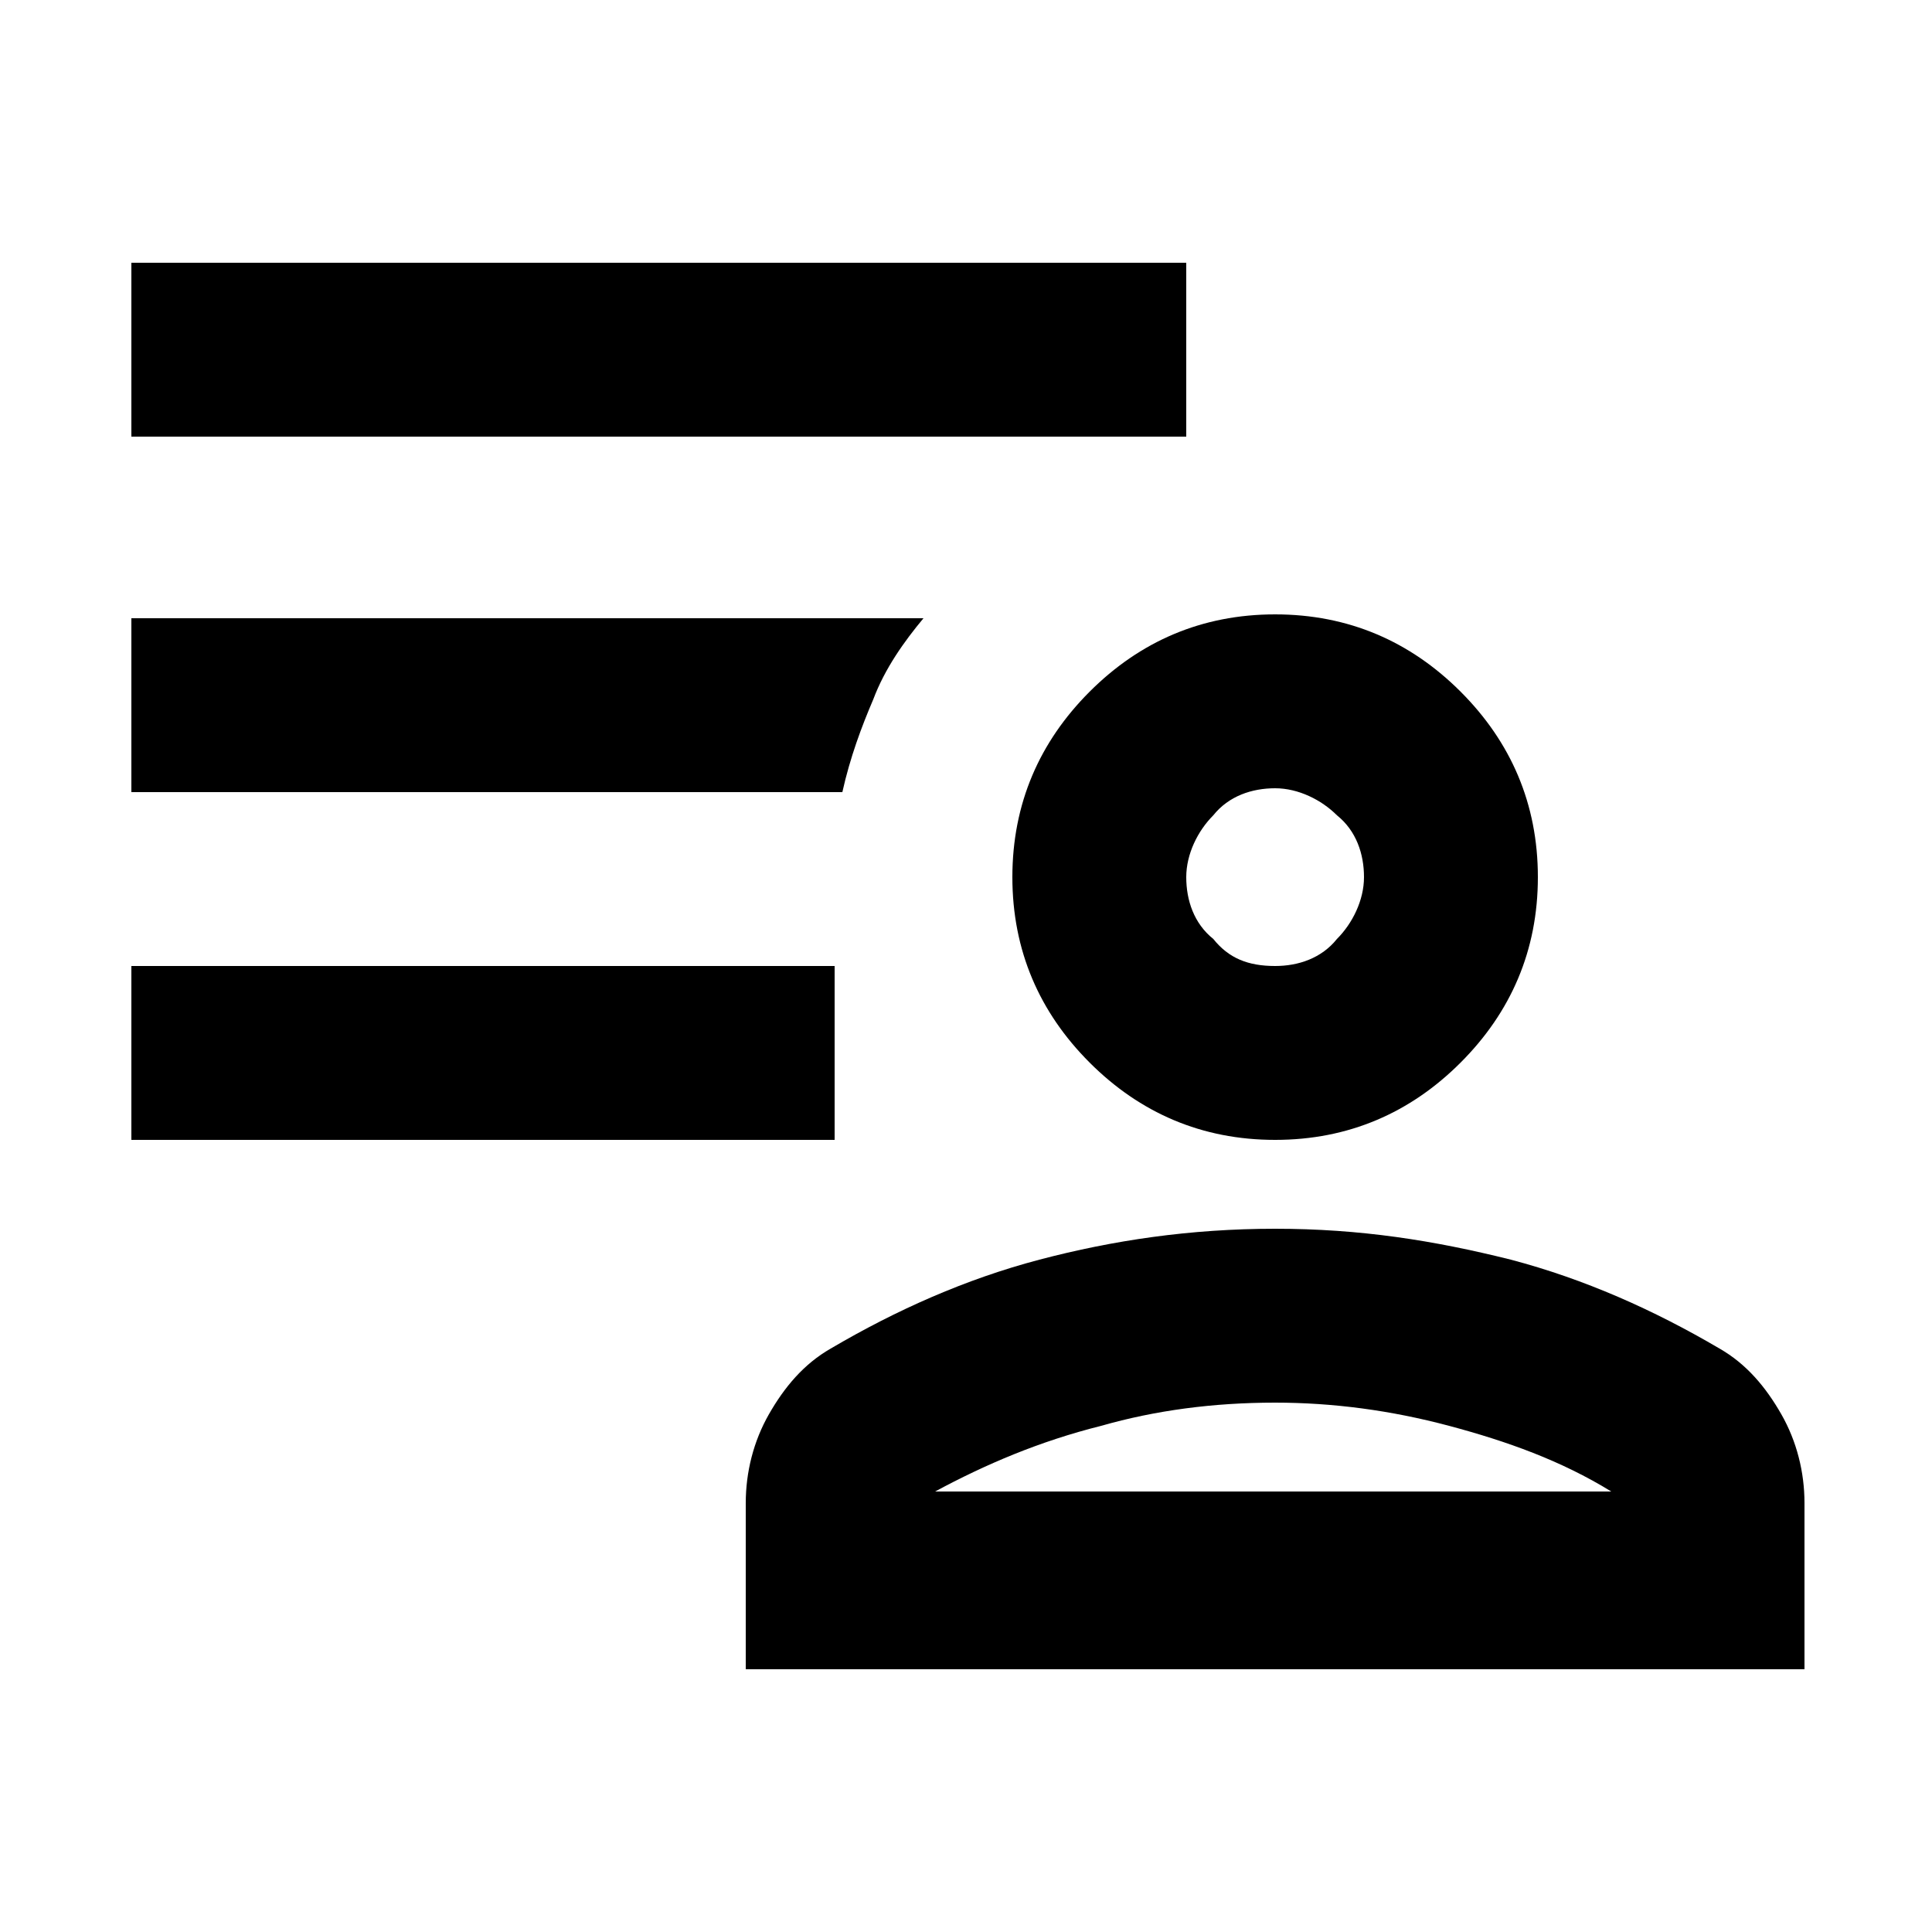
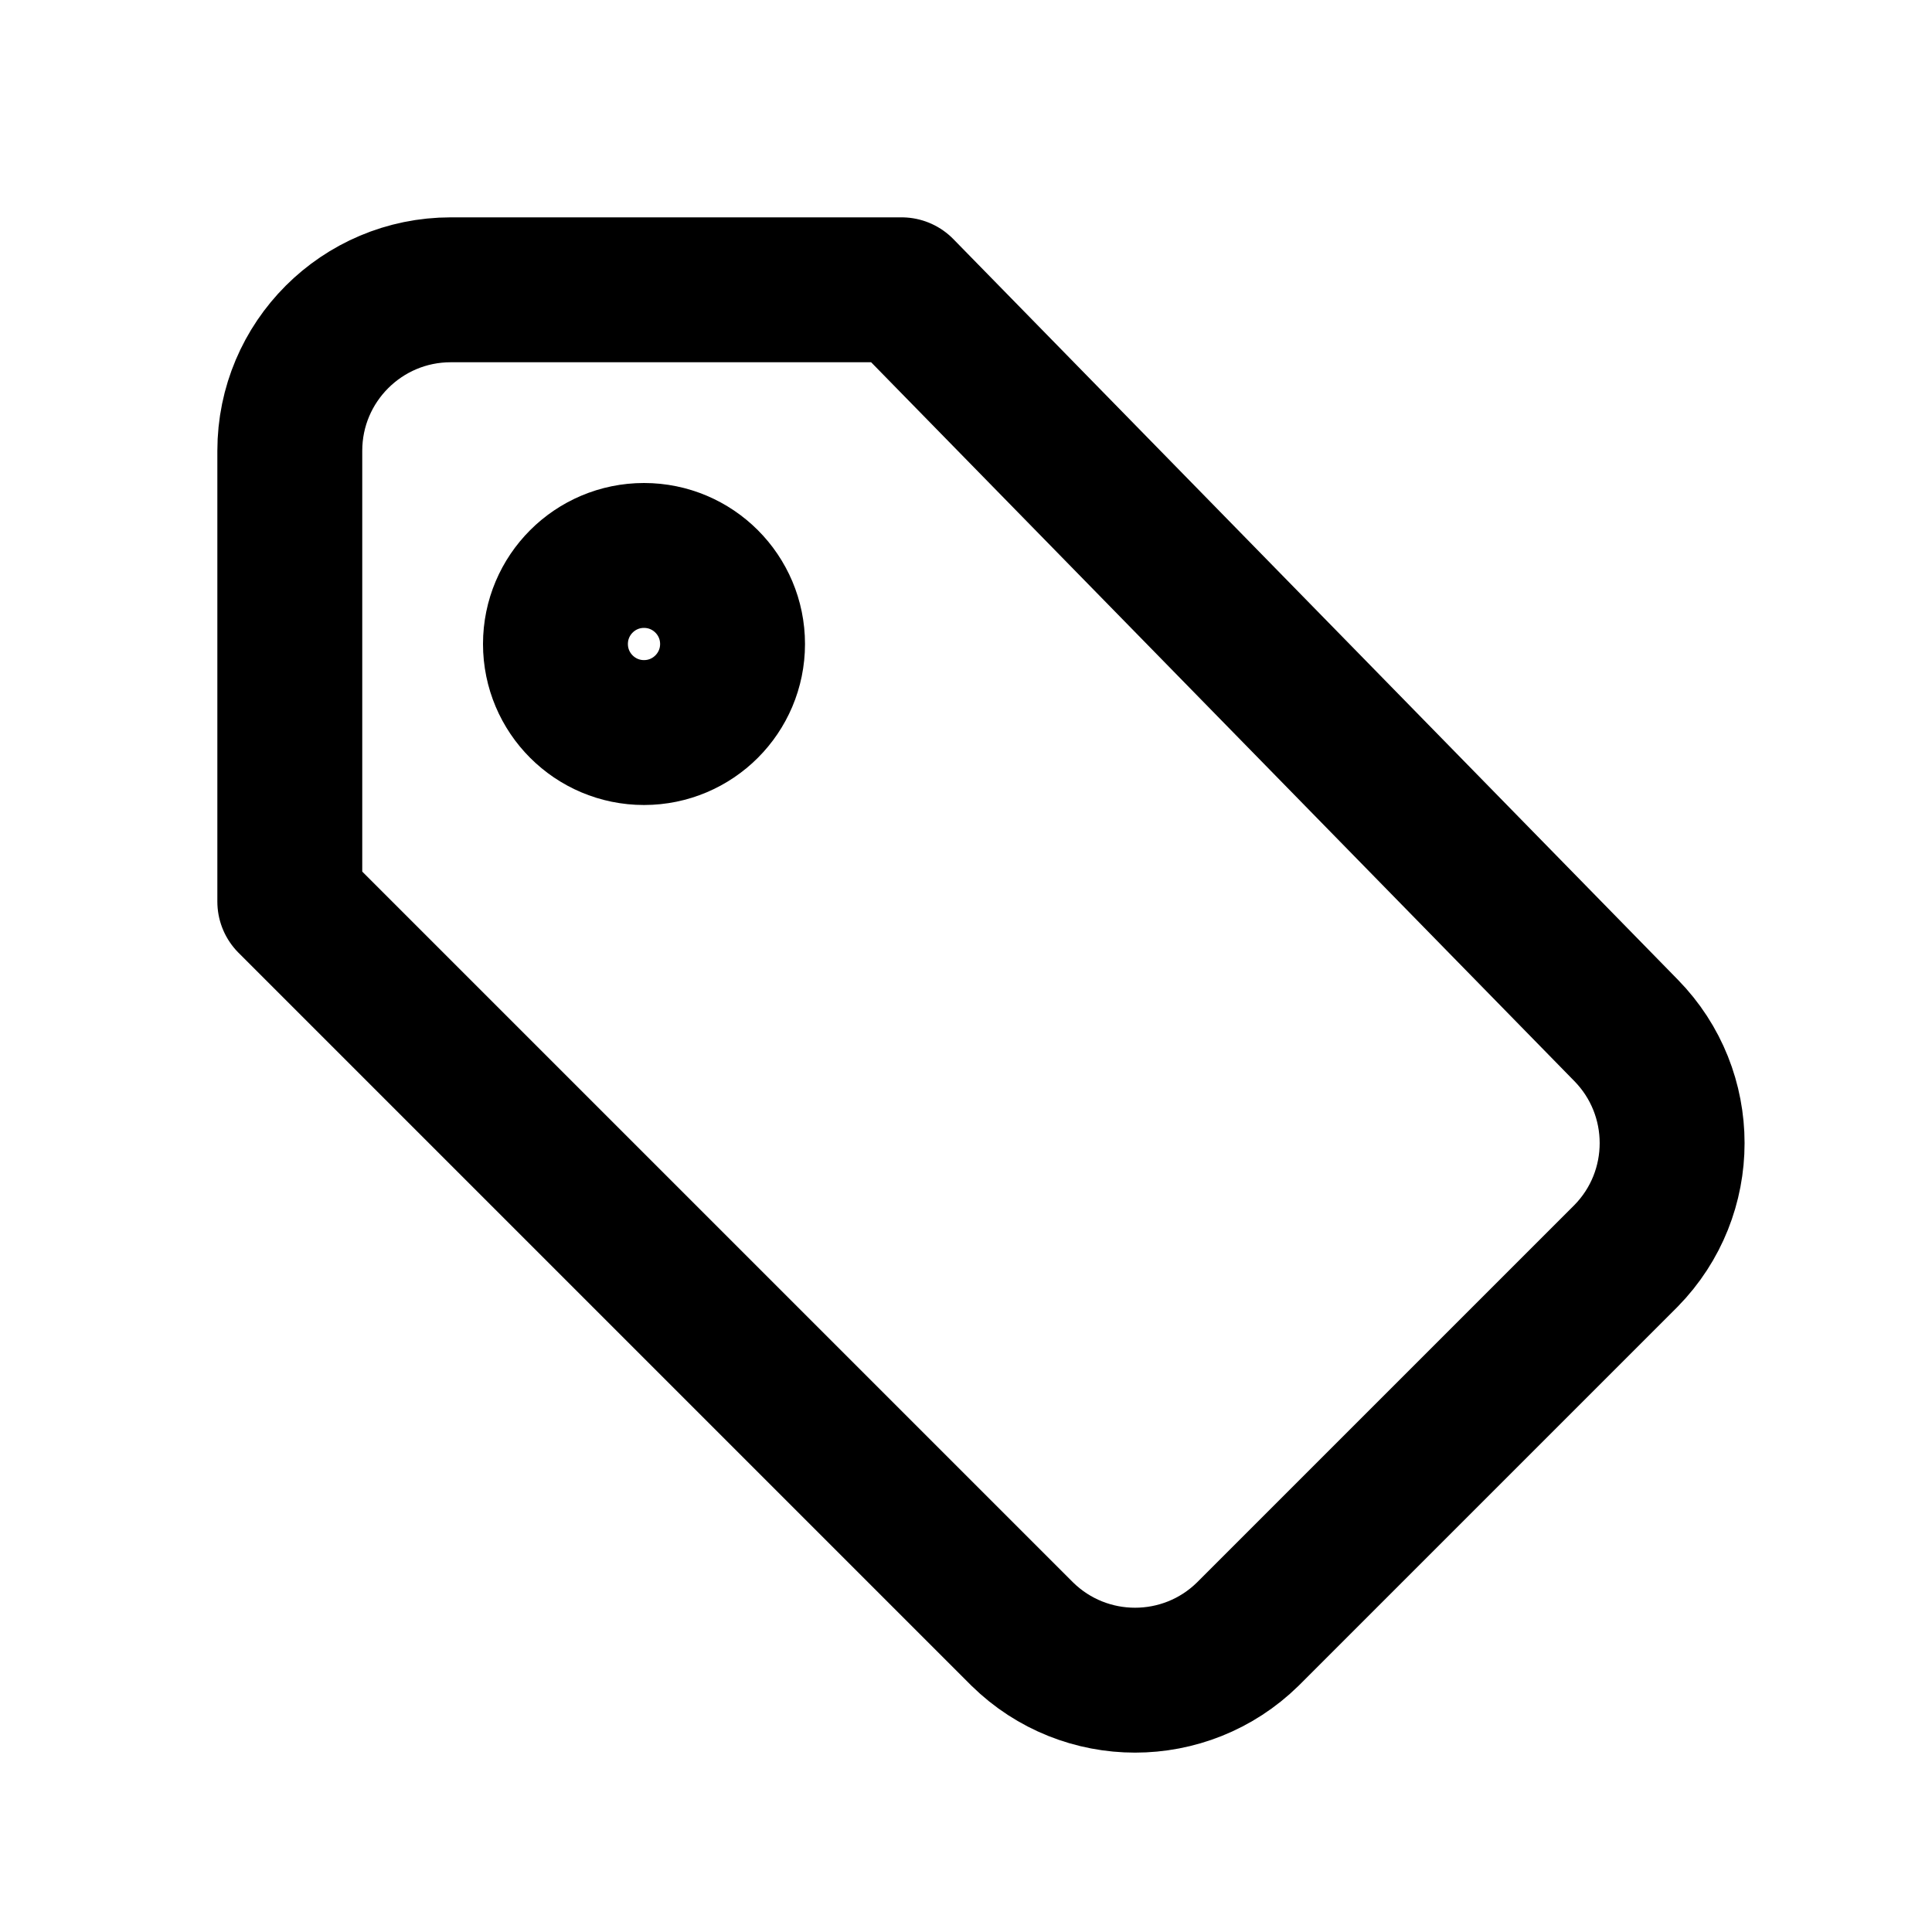
- <svg xmlns="http://www.w3.org/2000/svg" version="1.1" id="레이어_1" x="0px" y="0px" viewBox="0 0 50 50" style="enable-background:new 0 0 50 50;" xml:space="preserve">
-   <path d="M33,29.5c-1.9,0-3.5-0.7-4.8-2s-2-2.9-2-4.8c0-1.9,0.7-3.5,2-4.8s2.9-2,4.8-2c1.9,0,3.5,0.7,4.8,2s2,2.9,2,4.8  c0,1.9-0.7,3.5-2,4.8S34.9,29.5,33,29.5z M19.3,43.2v-4.3c0-0.8,0.2-1.6,0.6-2.3c0.4-0.7,0.9-1.3,1.6-1.7c1.7-1,3.5-1.8,5.4-2.3  c1.9-0.5,3.9-0.8,6.1-0.8s4.1,0.3,6.1,0.8c1.9,0.5,3.7,1.3,5.4,2.3c0.7,0.4,1.2,1,1.6,1.7c0.4,0.7,0.6,1.5,0.6,2.3v4.3H19.3z   M24.2,38.6h17.5c-1.3-0.8-2.7-1.3-4.2-1.7c-1.5-0.4-3-0.6-4.5-0.6c-1.6,0-3.1,0.2-4.5,0.6C26.9,37.3,25.5,37.9,24.2,38.6z M33,25  c0.6,0,1.2-0.2,1.6-0.7c0.4-0.4,0.7-1,0.7-1.6c0-0.6-0.2-1.2-0.7-1.6c-0.4-0.4-1-0.7-1.6-0.7c-0.6,0-1.2,0.2-1.6,0.7  c-0.4,0.4-0.7,1-0.7,1.6c0,0.6,0.2,1.2,0.7,1.6C31.8,24.8,32.3,25,33,25z M3.4,29.5V25h18.2v4.5H3.4z M3.4,11.4V6.8h27.3v4.5H3.4z   M21.8,20.5H3.4v-4.5h20.5c-0.5,0.6-1,1.3-1.3,2.1C22.3,18.8,22,19.6,21.8,20.5z" />
+ <svg xmlns="http://www.w3.org/2000/svg" viewBox="0 0 24 24" fill="none" stroke="#000" stroke-width="1.8" stroke-linecap="round" stroke-linejoin="round">
+   <path d="M11.2 3.6H5.6a2 2 0 0 0-2 2v5.6l9.1 9.1a2 2 0 0 0 2.8 0l4.7-4.7a2 2 0 0 0 0-2.8z" />
+   <circle cx="8" cy="8" r="1.1" />
</svg>
